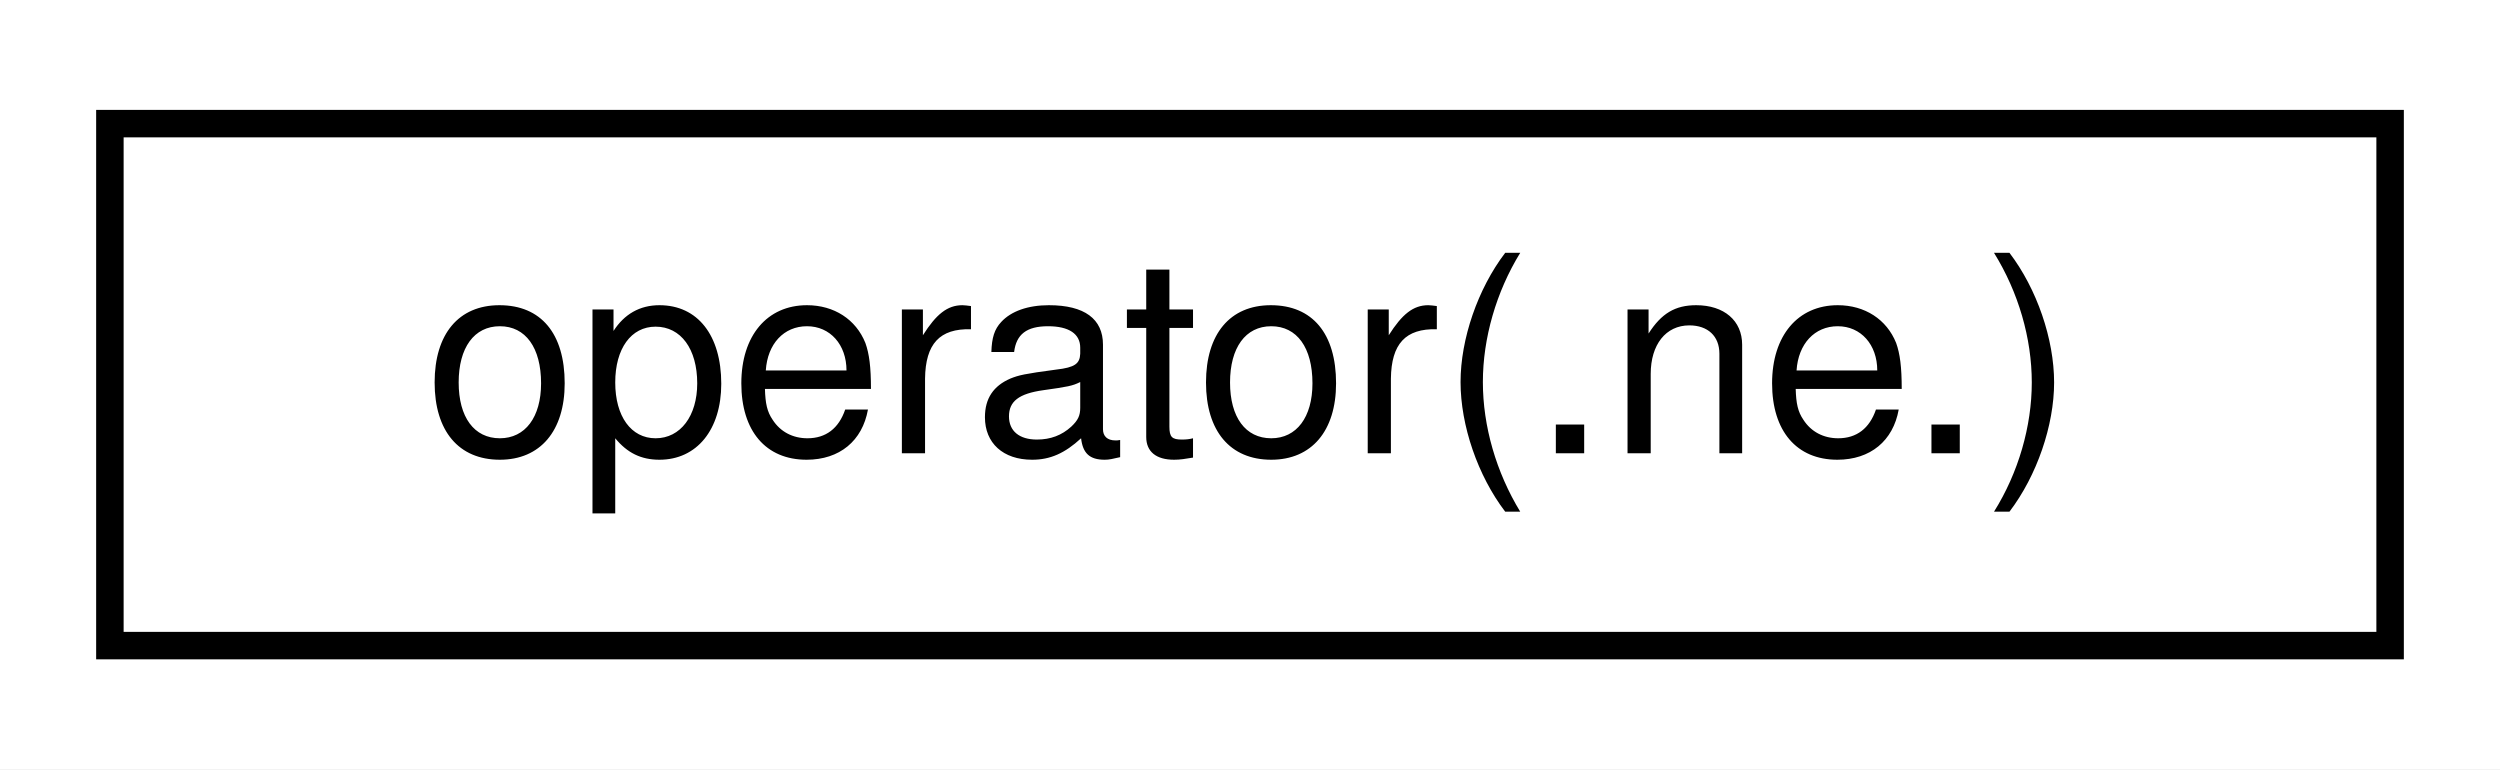
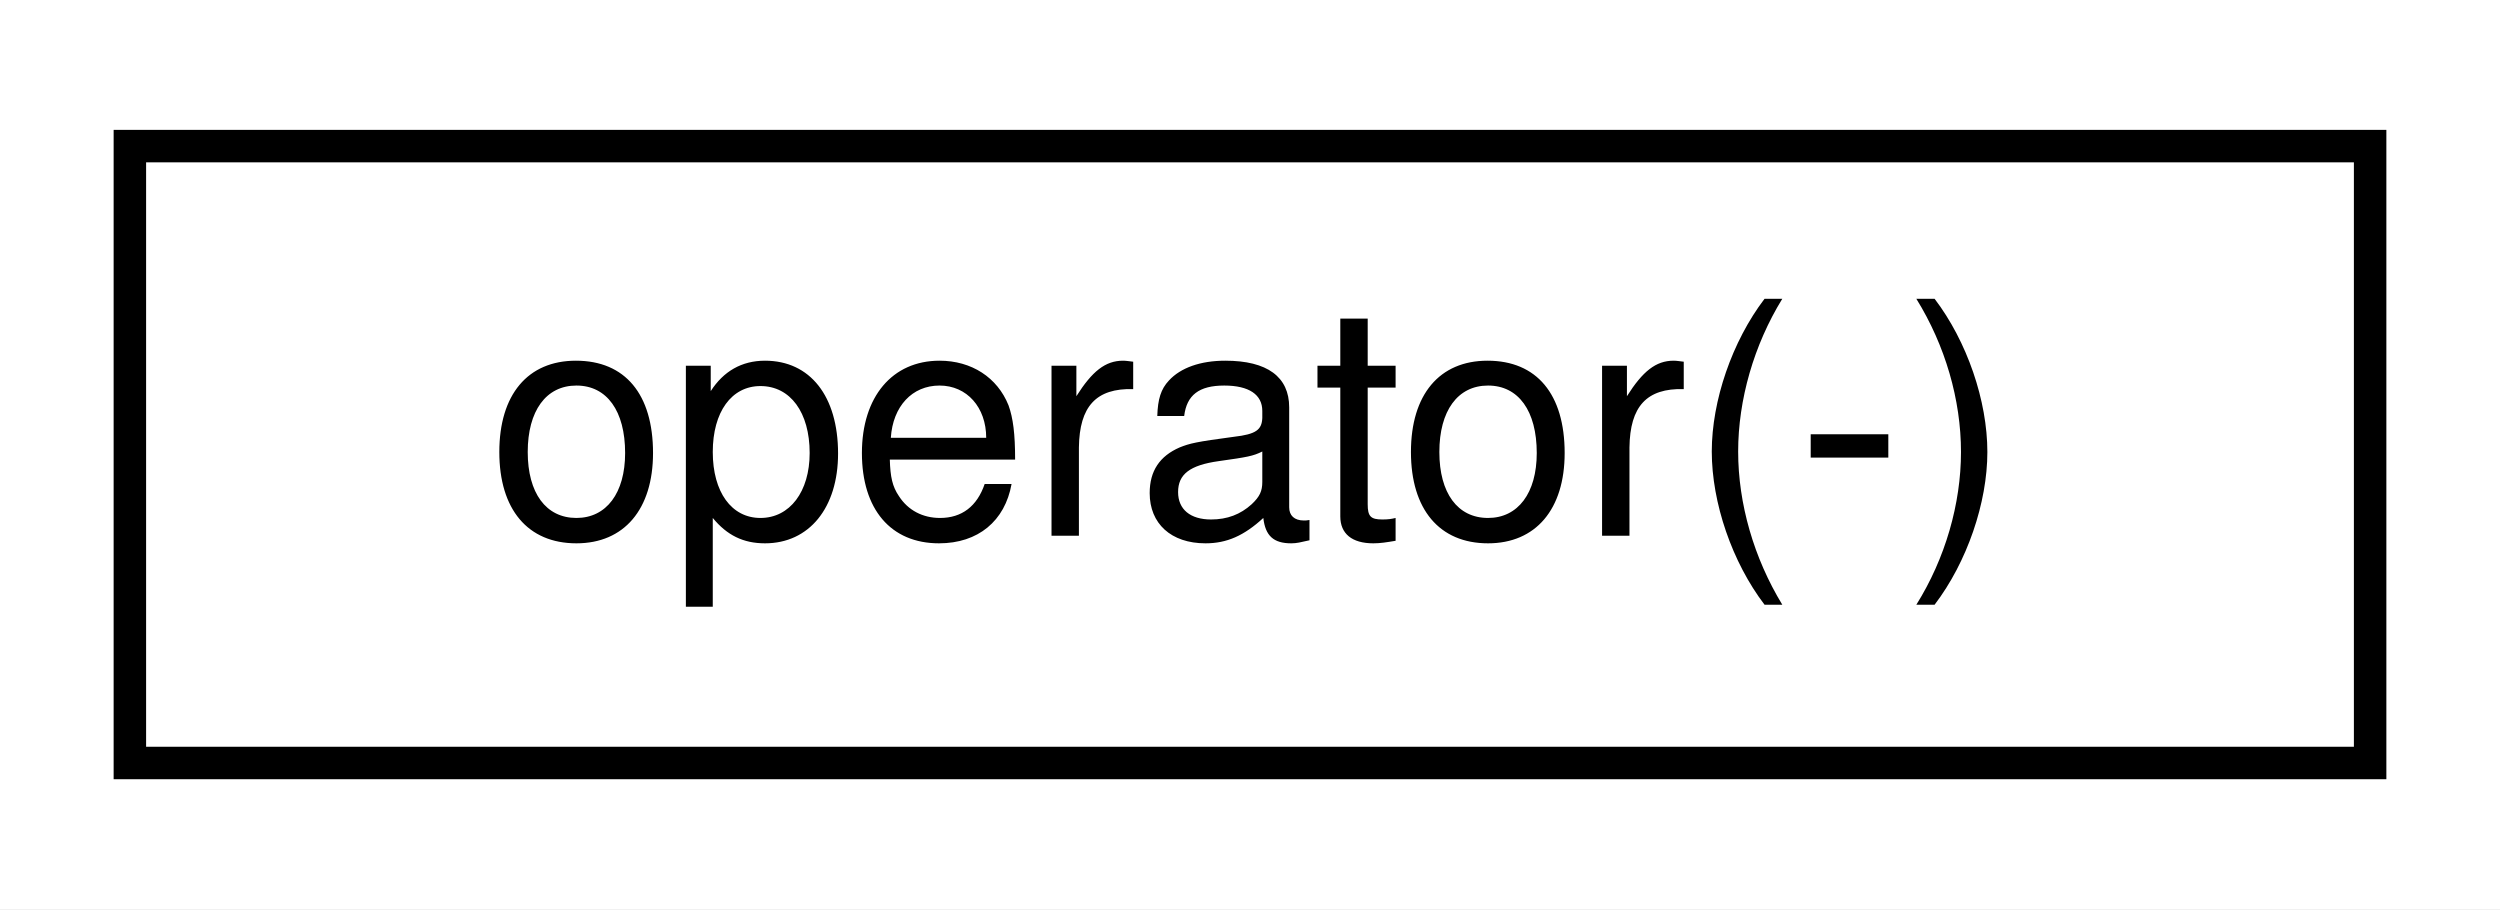
- <svg xmlns="http://www.w3.org/2000/svg" xmlns:xlink="http://www.w3.org/1999/xlink" width="91pt" height="28pt" viewBox="0.00 0.00 91.00 28.00">
+ <svg xmlns="http://www.w3.org/2000/svg" xmlns:xlink="http://www.w3.org/1999/xlink" width="77pt" height="28pt" viewBox="0.00 0.00 77.00 28.00">
  <g id="graph0" class="graph" transform="scale(1 1) rotate(0) translate(4 24)">
-     <polygon fill="white" stroke="transparent" points="-4,4 -4,-24 87,-24 87,4 -4,4" />
+     <polygon fill="white" stroke="transparent" points="-4,4 -4,-24 73,-24 73,4 -4,4" />
    <g id="node1" class="node">
      <g id="a_node1">
-         <a xlink:href="group__mpp__domains__mod.html#interfacempp__domains__mod_1_1operator_07_8ne_8_08" target="_top" xlink:title=" ">
-           <polygon fill="white" stroke="black" points="0,-0.5 0,-19.5 83,-19.5 83,-0.5 0,-0.5" />
-           <text text-anchor="middle" x="41.5" y="-7.5" font-family="Helvetica,sans-Serif" font-size="10.00">operator(.ne.)</text>
+         <a xlink:href="group__time__manager__mod.html#interfacetime__manager__mod_1_1operator_07-_08" target="_top" xlink:title="Operator override interface for use with time_type.">
+           <polygon fill="white" stroke="black" points="0,-0.5 0,-19.5 69,-19.5 69,-0.5 0,-0.5" />
+           <text text-anchor="middle" x="34.5" y="-7.5" font-family="Helvetica,sans-Serif" font-size="10.00">operator(-)</text>
        </a>
      </g>
    </g>
  </g>
</svg>
